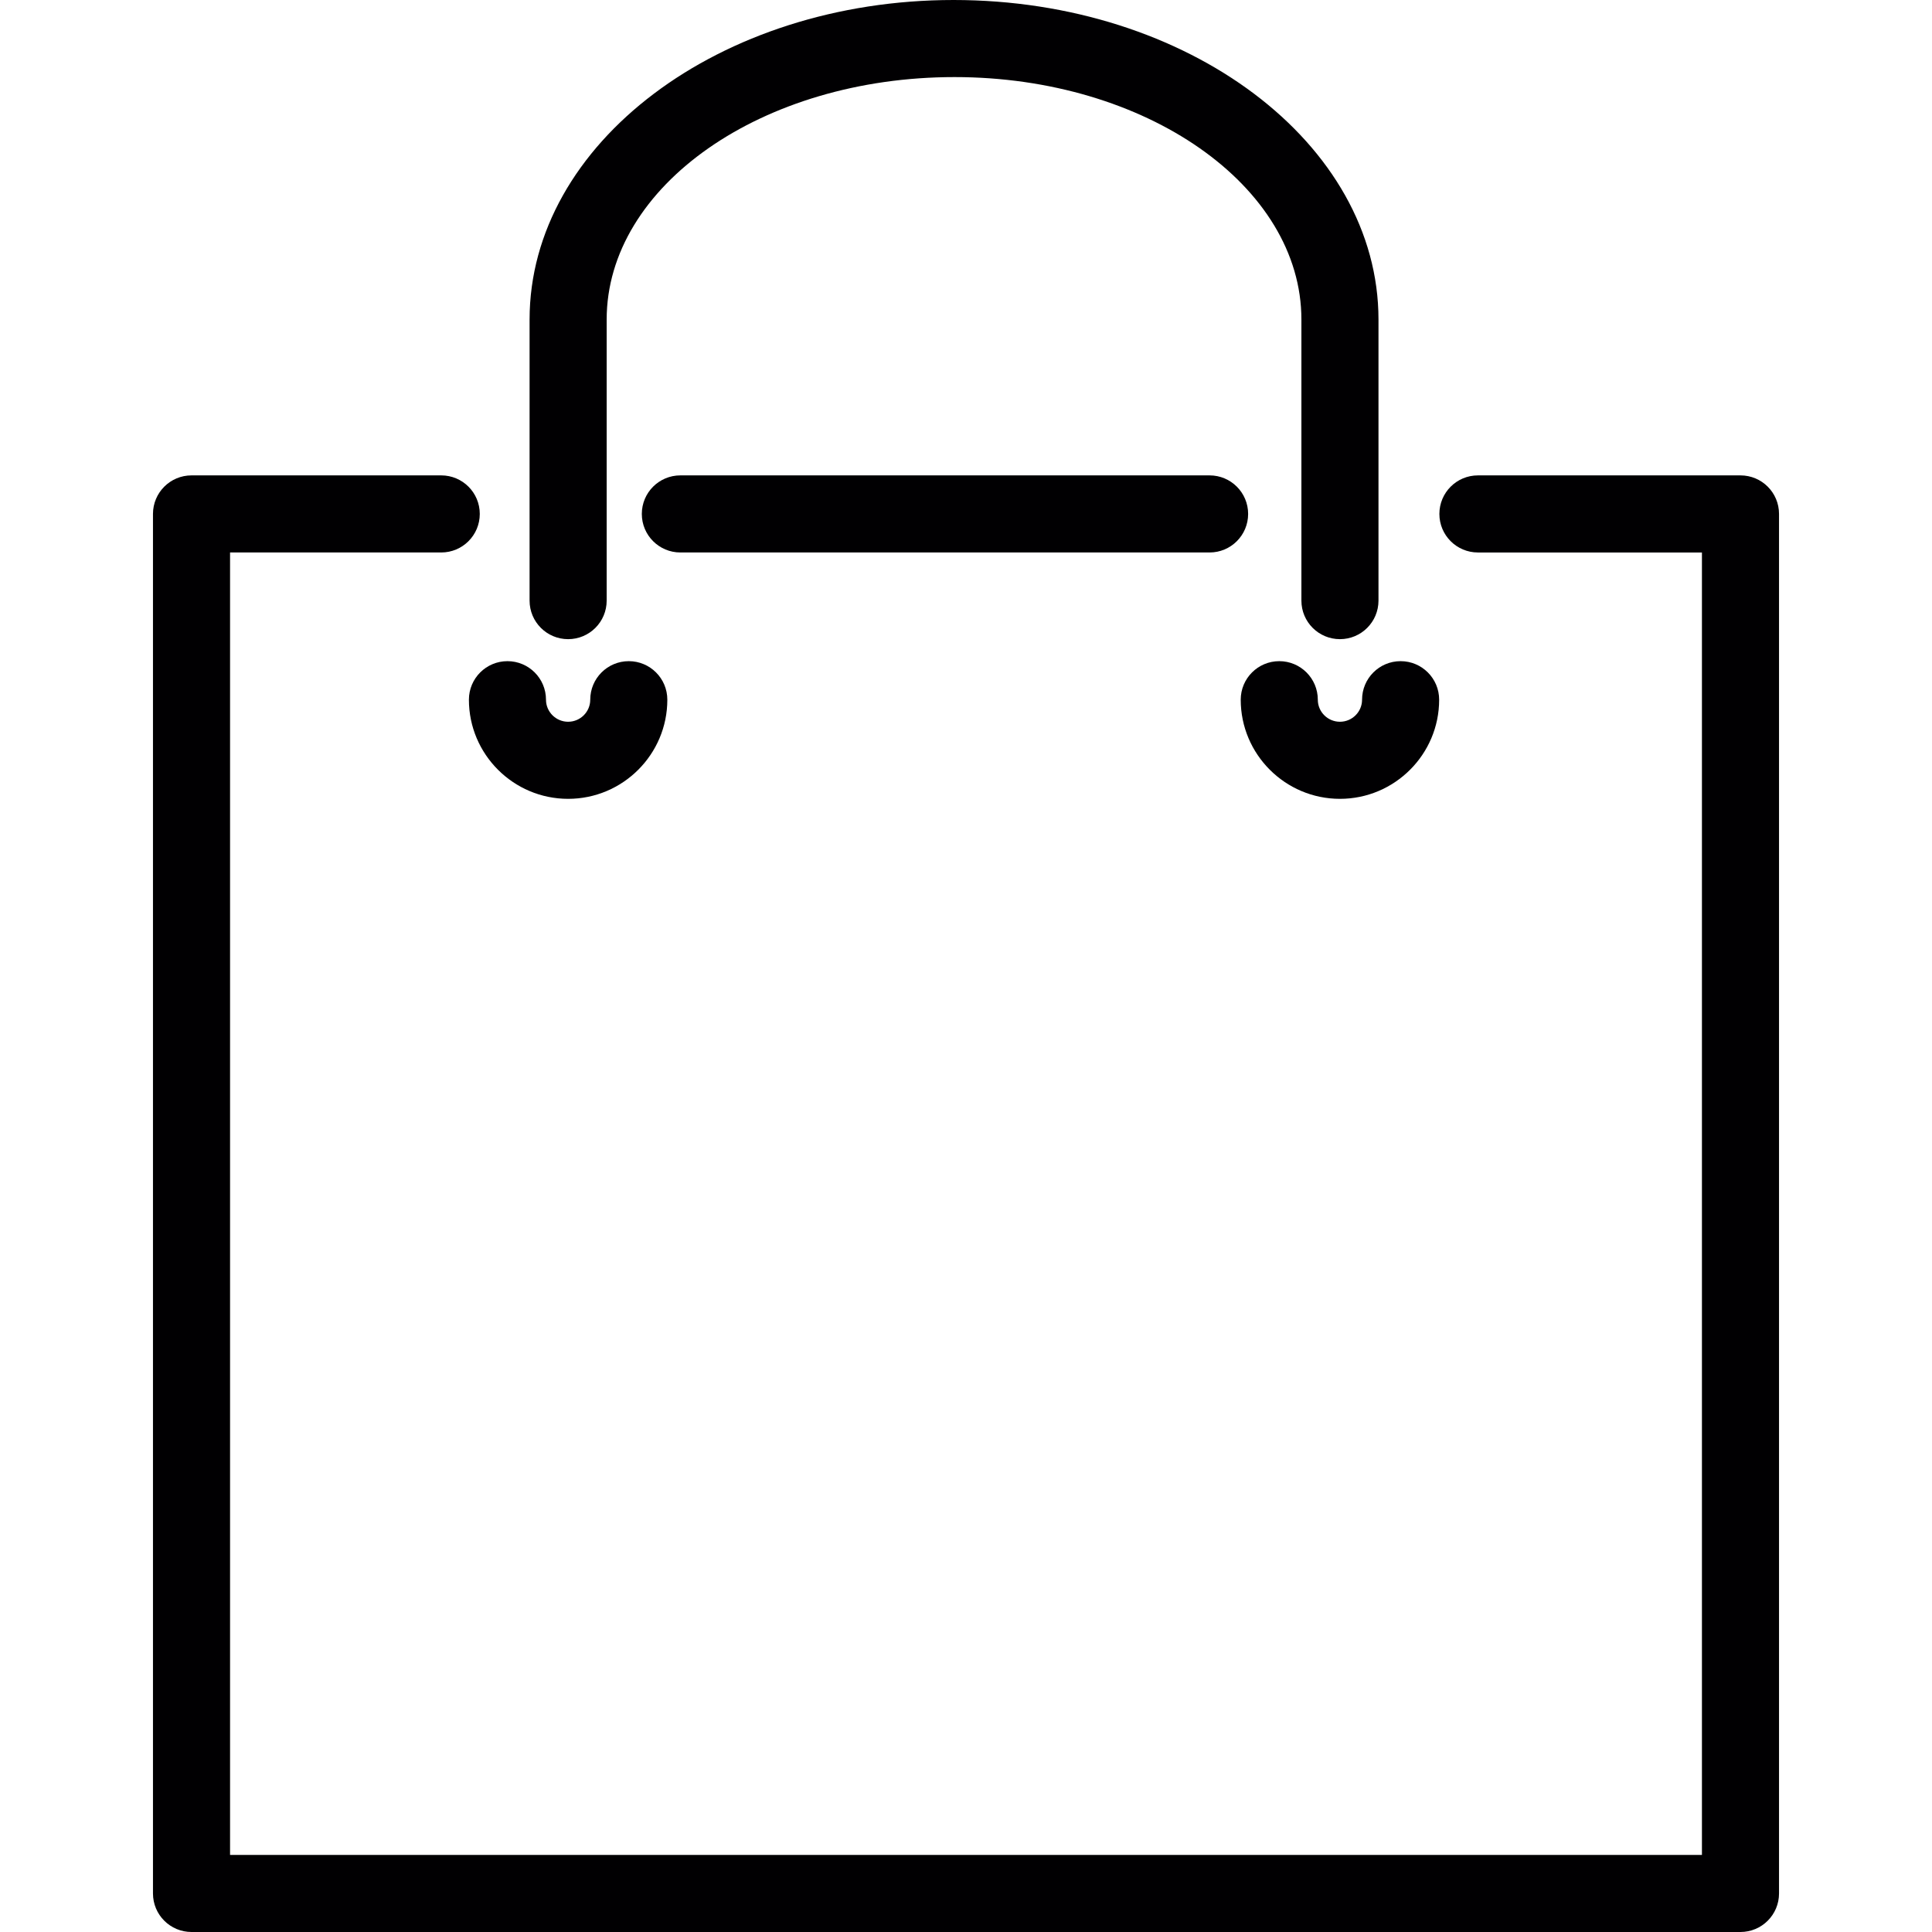
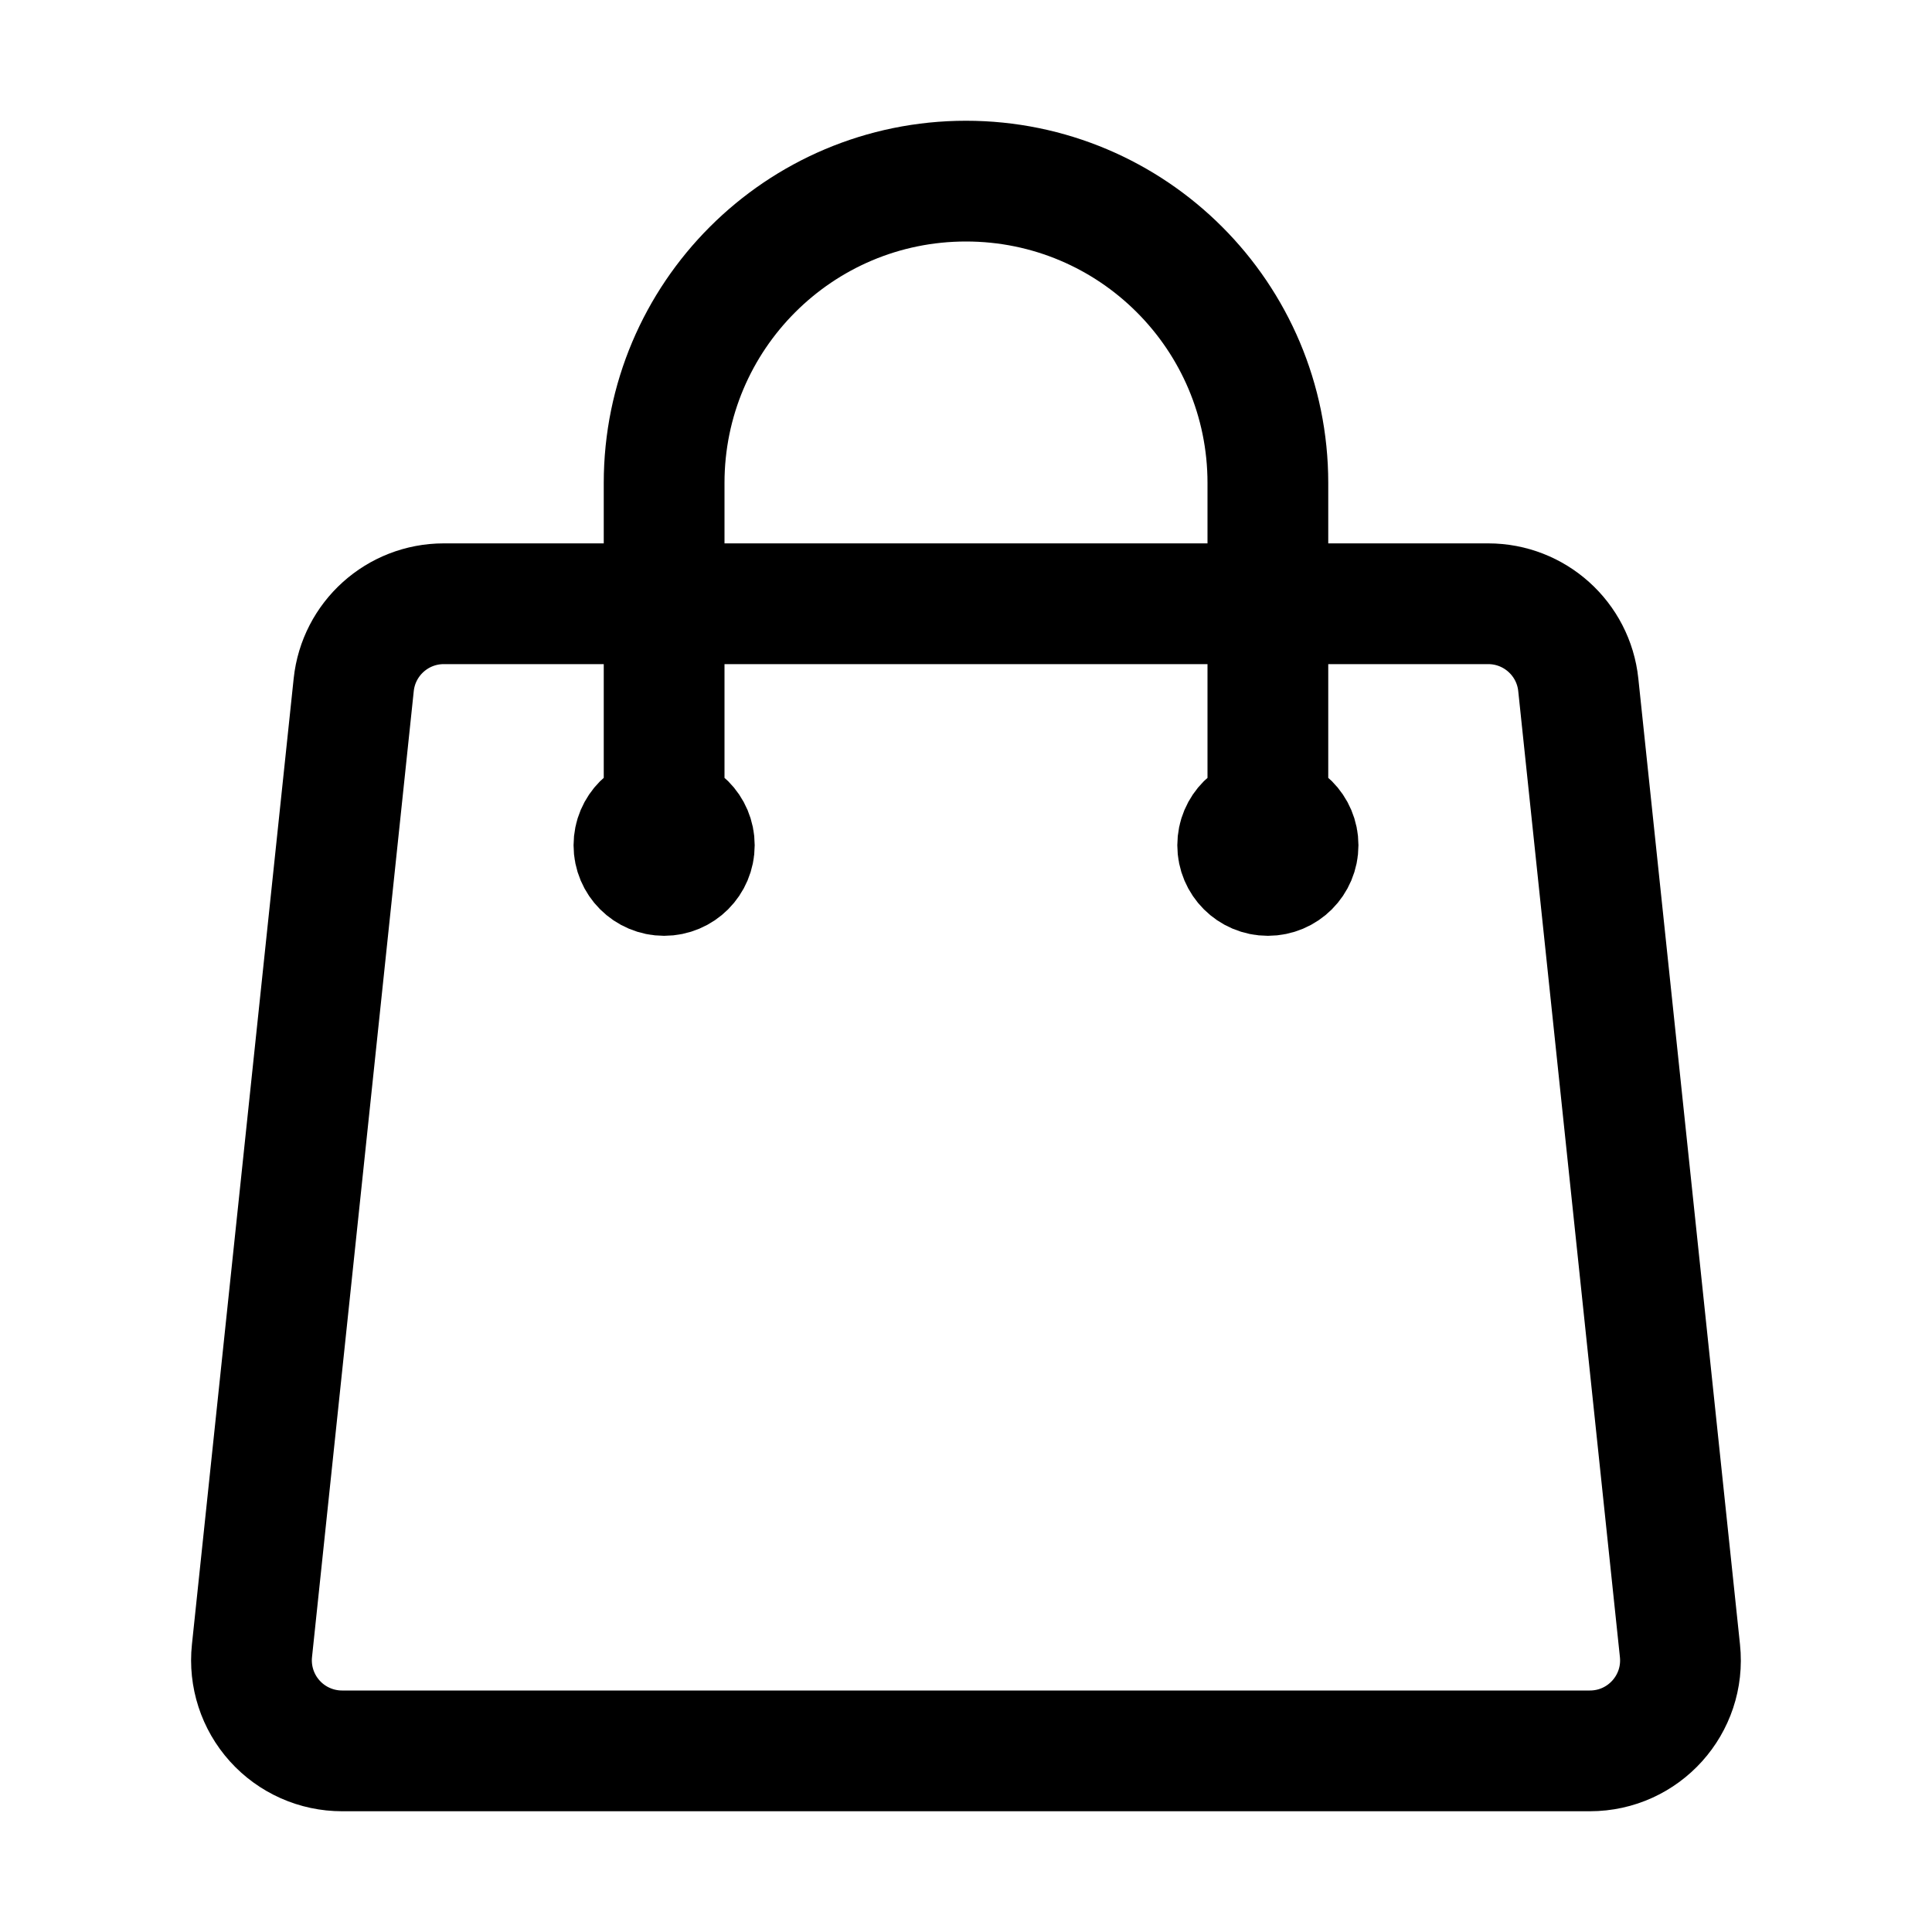
- <svg xmlns="http://www.w3.org/2000/svg" version="1.1" id="Capa_1" x="0px" y="0px" viewBox="0 0 407.453 407.453" style="enable-background:new 0 0 407.453 407.453;" xml:space="preserve">
-   <g>
-     <path style="fill:#010002;" d="M255.099,116.515c4.487,0,8.129-3.633,8.129-8.129c0-4.495-3.642-8.129-8.129-8.129H143.486   c-4.487,0-8.129,3.633-8.129,8.129c0,4.495,3.642,8.129,8.129,8.129H255.099z" />
-     <path style="fill:#010002;" d="M367.062,100.258H311.69c-4.487,0-8.129,3.633-8.129,8.129c0,4.495,3.642,8.129,8.129,8.129h47.243   v274.681H48.519V116.515h44.536c4.487,0,8.129-3.633,8.129-8.129c0-4.495-3.642-8.129-8.129-8.129H40.391   c-4.487,0-8.129,3.633-8.129,8.129v290.938c0,4.495,3.642,8.129,8.129,8.129h326.671c4.487,0,8.129-3.633,8.129-8.129V108.386   C375.191,103.891,371.557,100.258,367.062,100.258z" />
-     <path style="fill:#010002;" d="M282.59,134.796c4.487,0,8.129-3.633,8.129-8.129V67.394C290.718,30.238,250.604,0,201.101,0   c-49.308,0-89.414,30.238-89.414,67.394v59.274c0,4.495,3.642,8.129,8.129,8.129s8.129-3.633,8.129-8.129V67.394   c0-28.198,32.823-51.137,73.36-51.137c40.334,0,73.157,22.939,73.157,51.137v59.274   C274.461,131.163,278.095,134.796,282.59,134.796z" />
-     <path style="fill:#010002;" d="M98.892,147.566c0,11.526,9.389,20.907,20.923,20.907c11.534,0,20.923-9.38,20.923-20.907   c0-4.495-3.642-8.129-8.129-8.129s-8.129,3.633-8.129,8.129c0,2.561-2.089,4.65-4.666,4.65c-2.569,0-4.666-2.089-4.666-4.65   c0-4.495-3.642-8.129-8.129-8.129S98.892,143.071,98.892,147.566z" />
-     <path style="fill:#010002;" d="M282.59,168.473c11.534,0,20.923-9.38,20.923-20.907c0-4.495-3.642-8.129-8.129-8.129   c-4.487,0-8.129,3.633-8.129,8.129c0,2.561-2.089,4.65-4.666,4.65c-2.577,0-4.666-2.089-4.666-4.65   c0-4.495-3.642-8.129-8.129-8.129c-4.487,0-8.129,3.633-8.129,8.129C261.667,159.092,271.055,168.473,282.59,168.473z" />
-   </g>
-   <g>
- </g>
-   <g>
- </g>
-   <g>
- </g>
-   <g>
- </g>
-   <g>
- </g>
-   <g>
- </g>
-   <g>
- </g>
-   <g>
- </g>
-   <g>
- </g>
-   <g>
- </g>
-   <g>
- </g>
-   <g>
- </g>
-   <g>
- </g>
-   <g>
- </g>
-   <g>
- </g>
+ <svg xmlns="http://www.w3.org/2000/svg" fill="none" viewBox="0 0 24 24" stroke-width="1.5" stroke="currentColor" class="w-6 h-6">
+   <path stroke-linecap="round" stroke-linejoin="round" d="M15.75 10.5V6a3.75 3.75 0 10-7.5 0v4.5m11.356-1.993l1.263 12c.07.665-.45 1.243-1.119 1.243H4.25a1.125 1.125 0 01-1.12-1.243l1.264-12A1.125 1.125 0 015.513 7.5h12.974c.576 0 1.059.435 1.119 1.007zM8.625 10.5a.375.375 0 11-.75 0 .375.375 0 01.75 0zm7.5 0a.375.375 0 11-.75 0 .375.375 0 01.75 0z" />
</svg>
